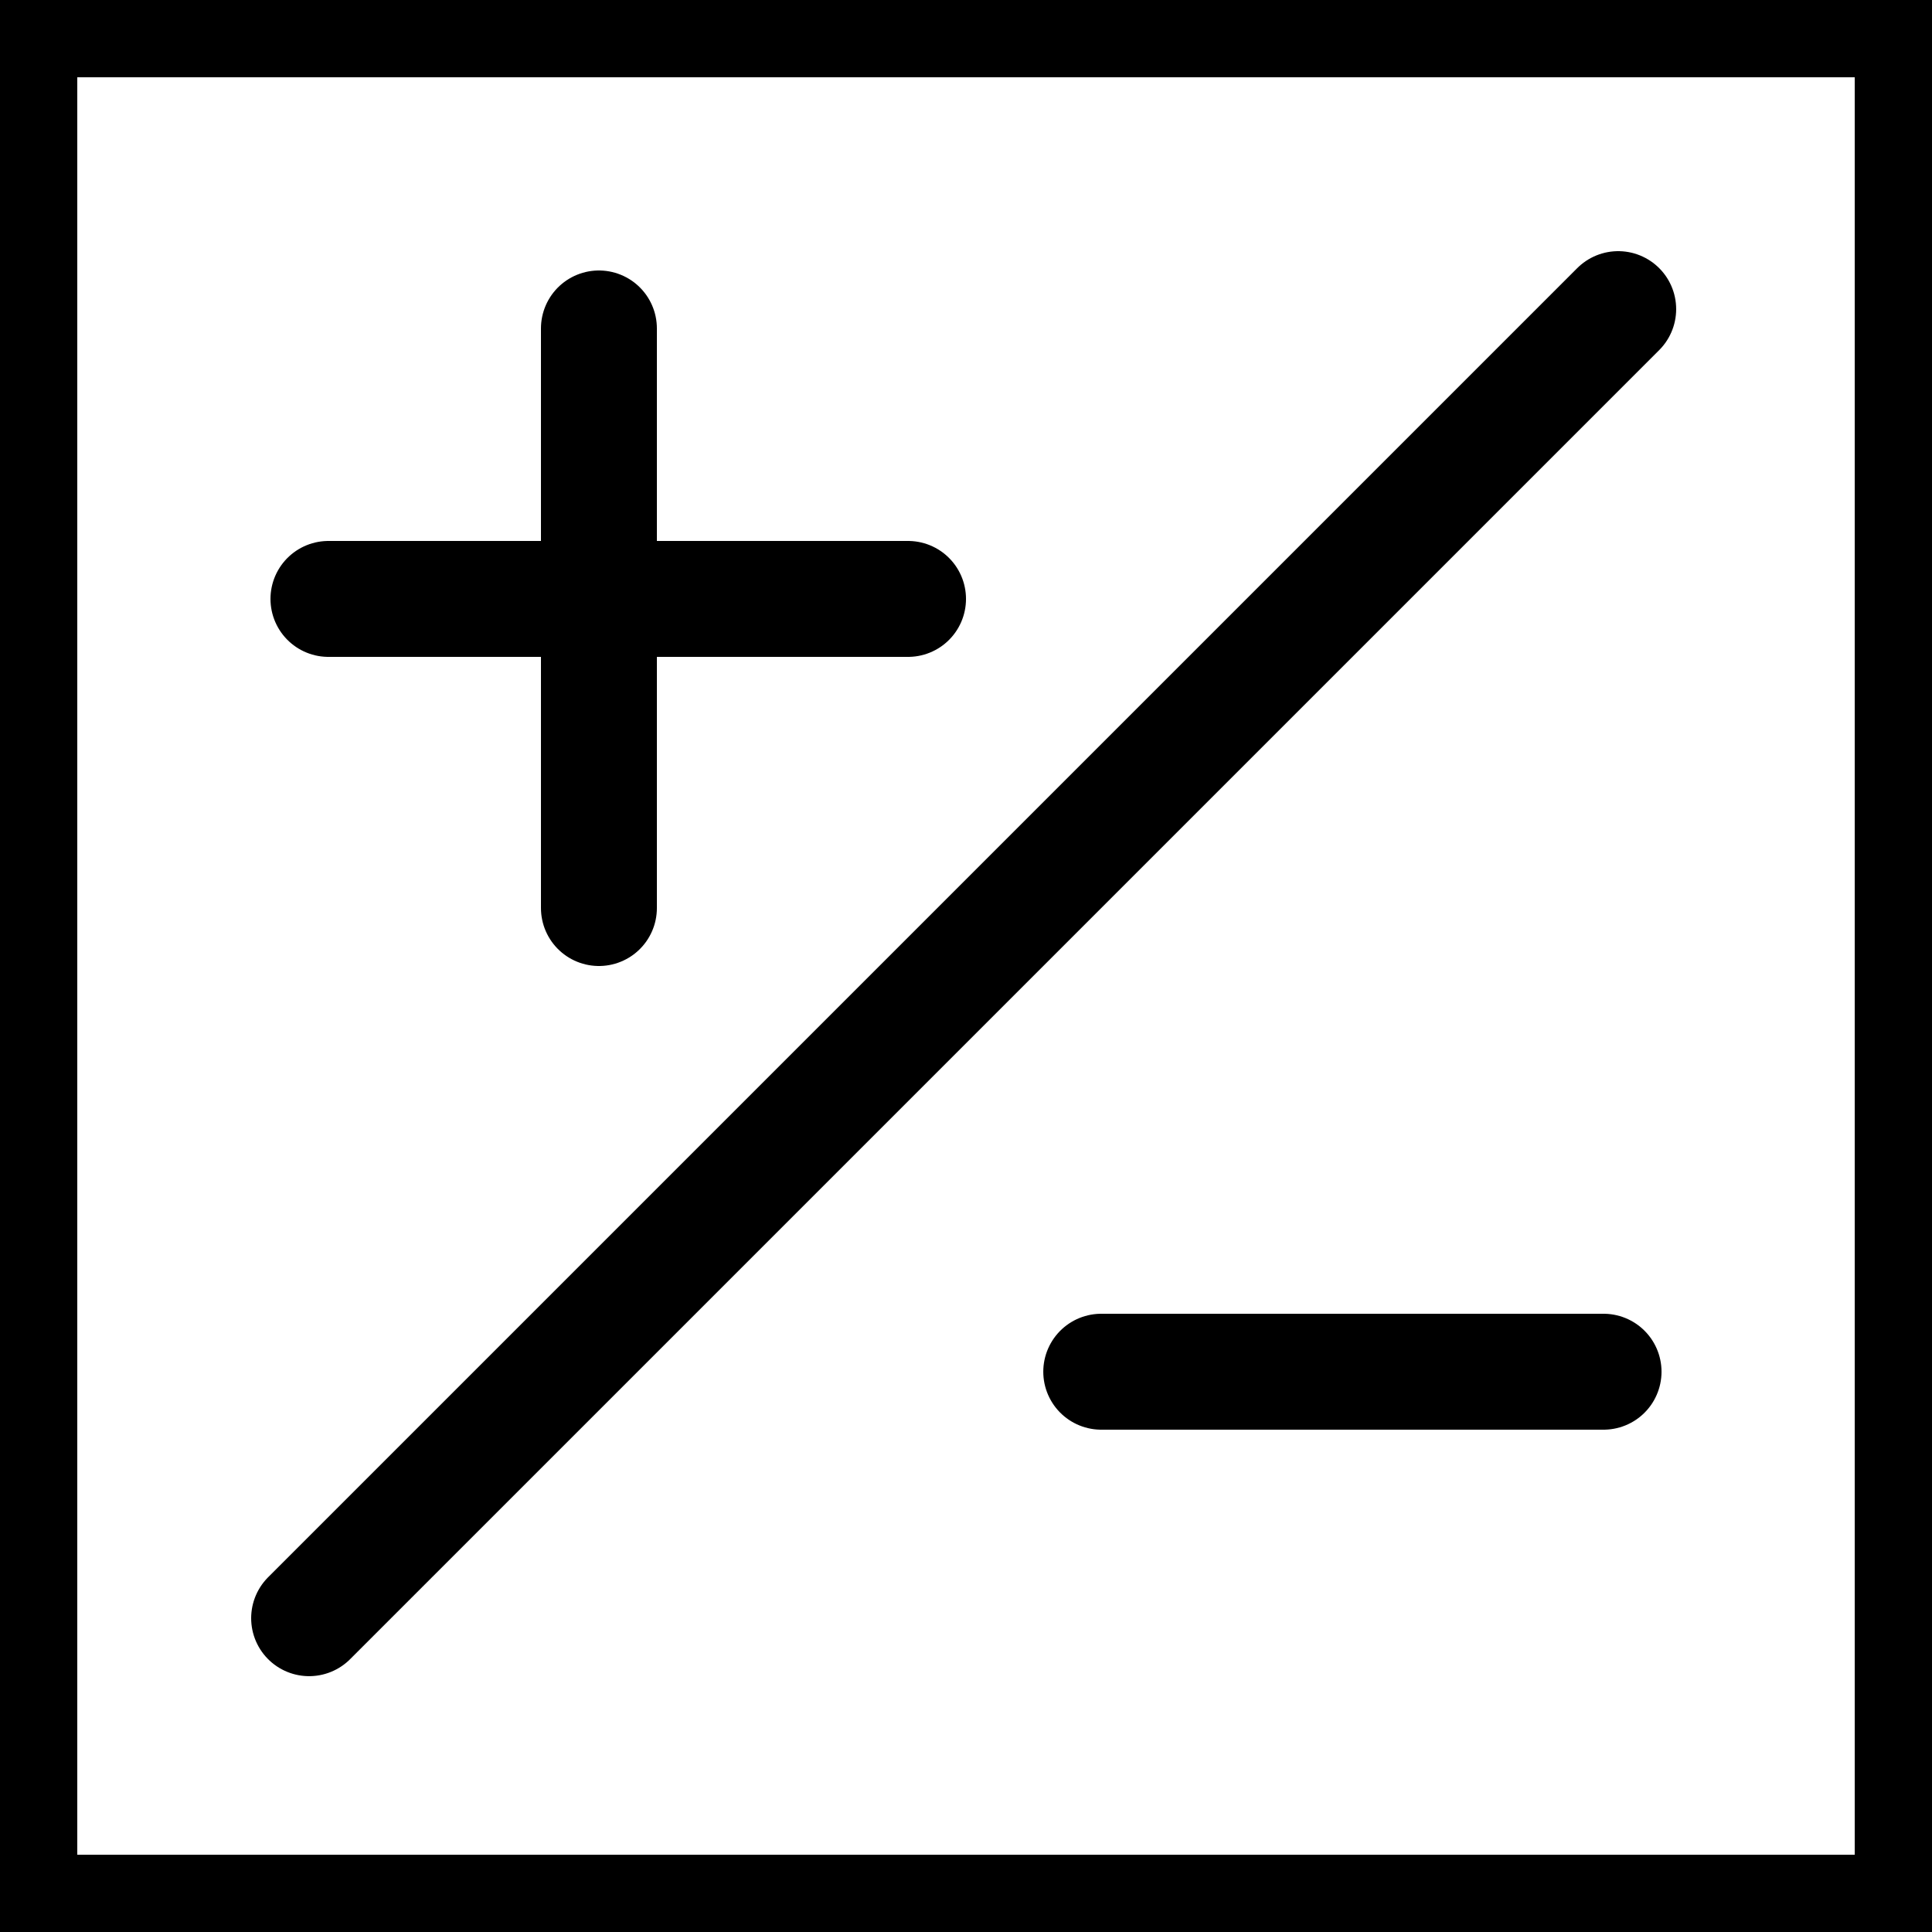
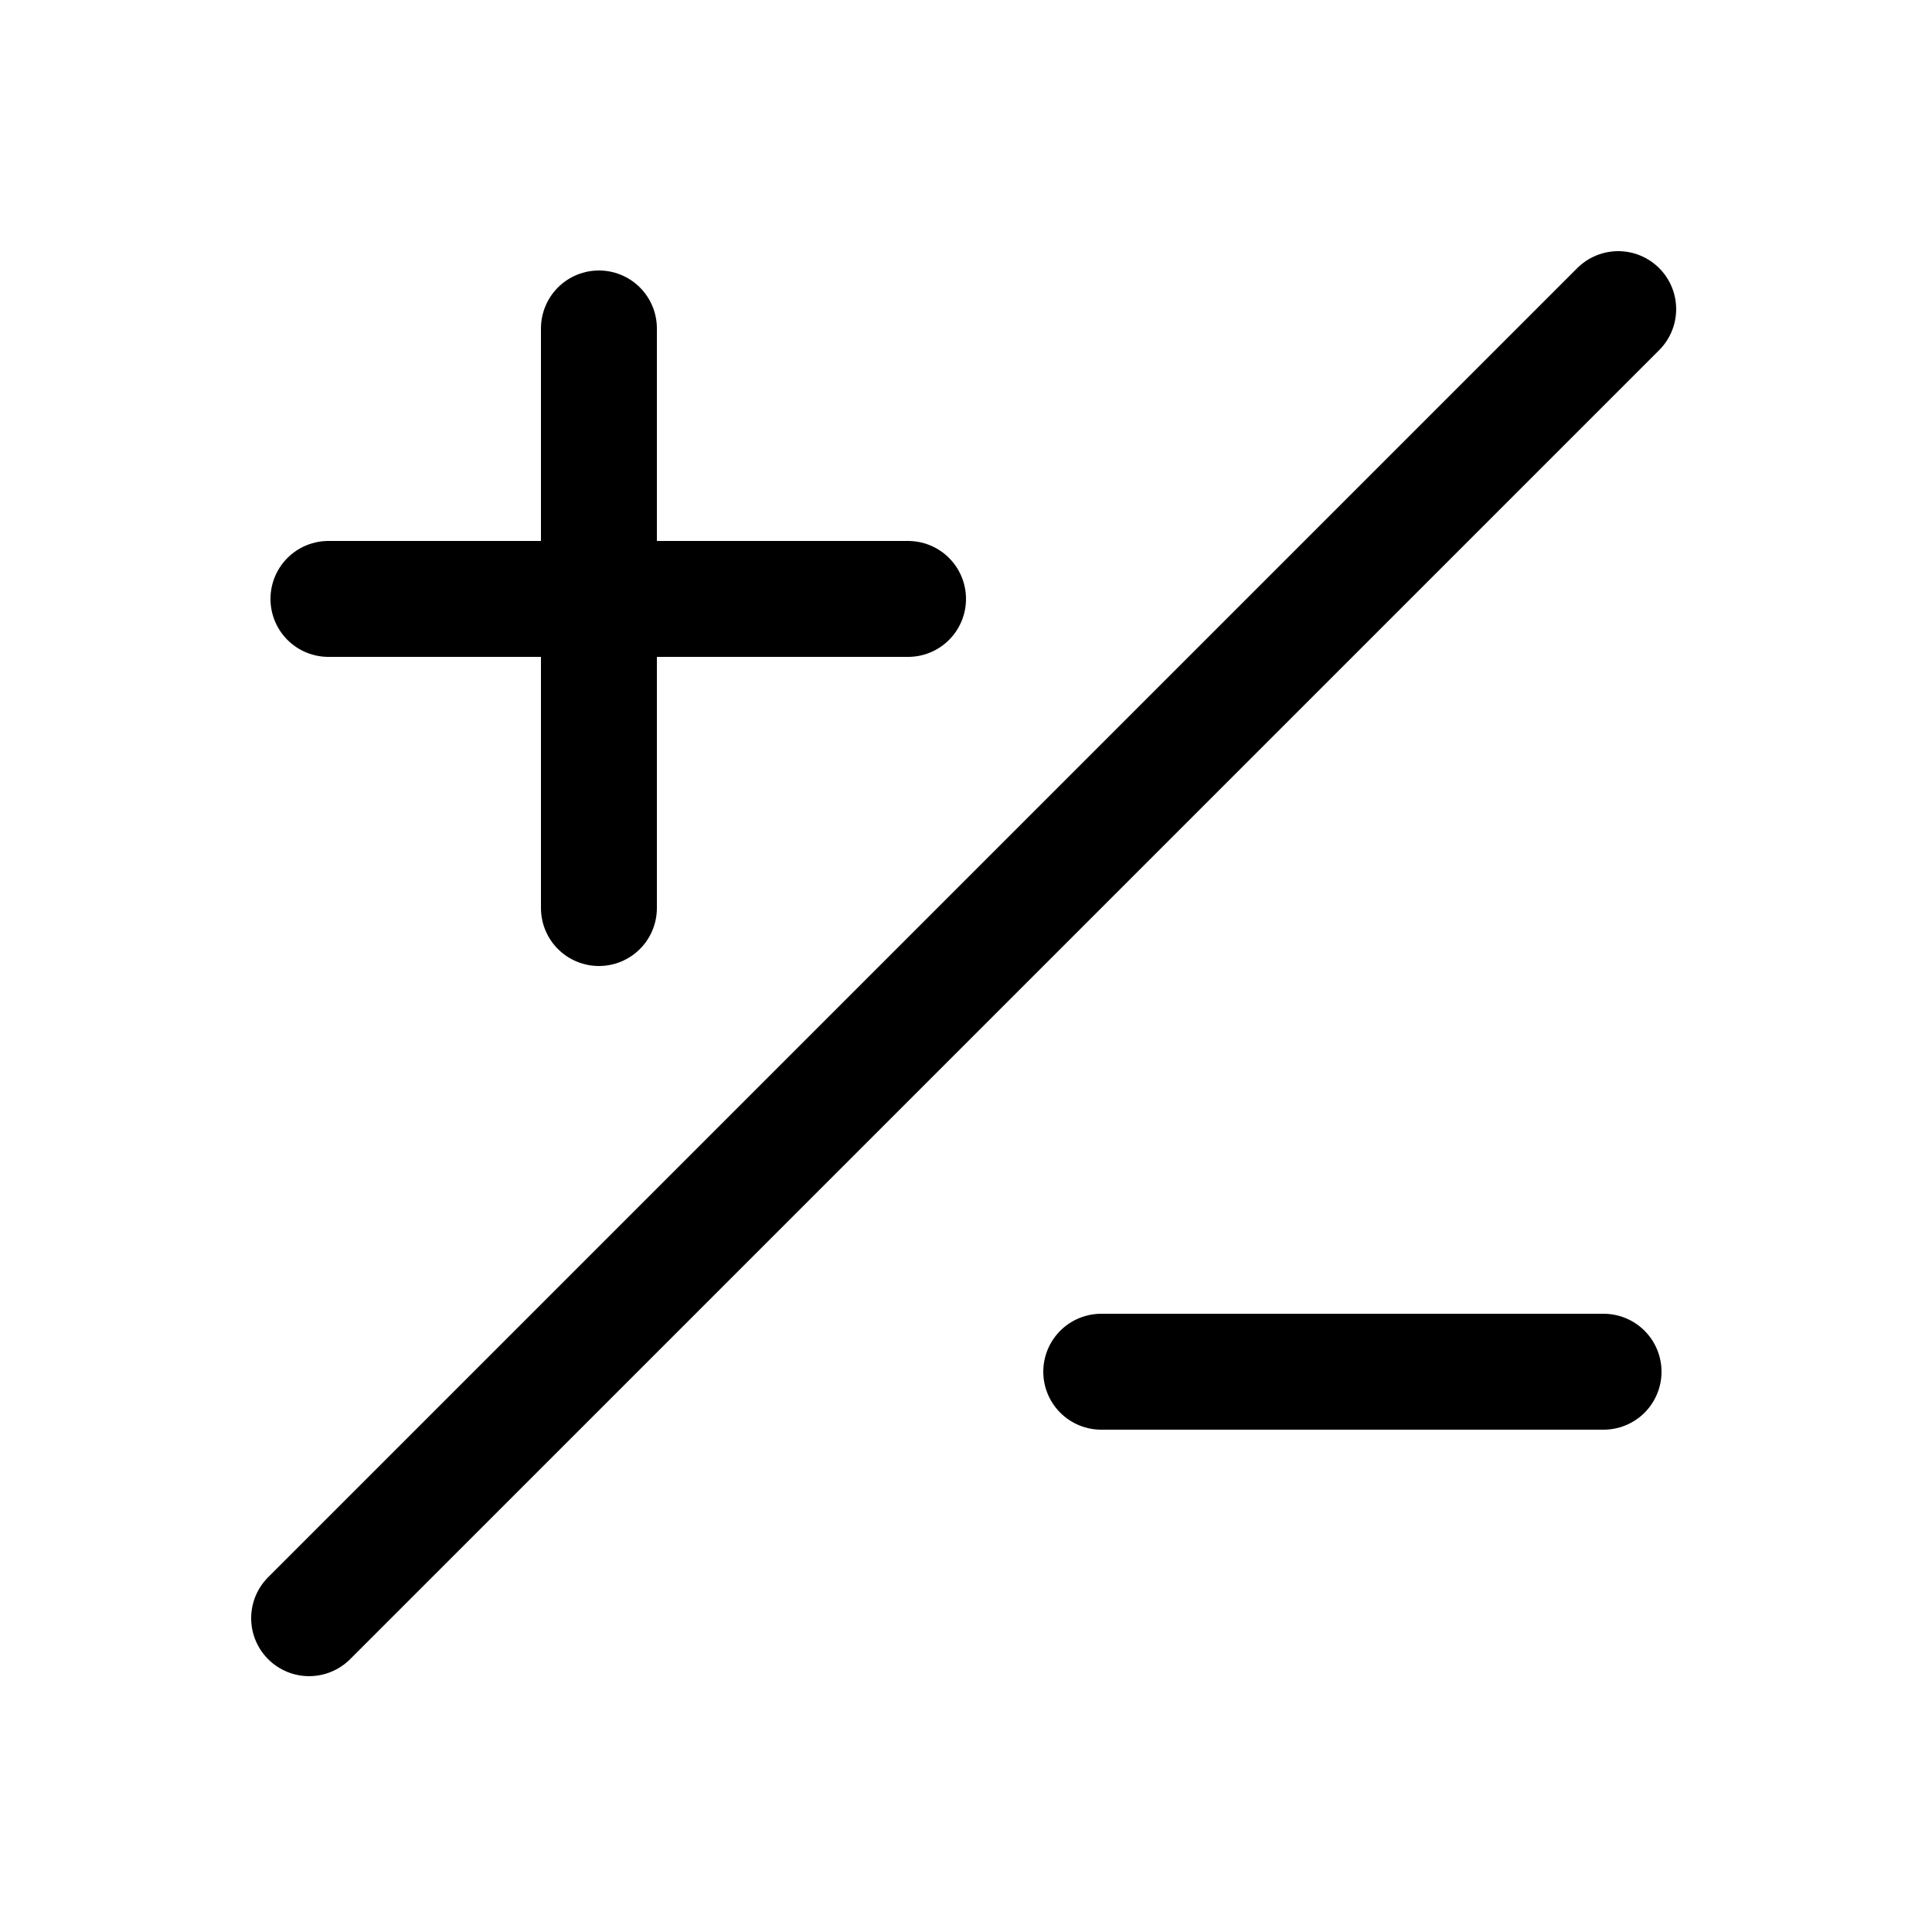
<svg xmlns="http://www.w3.org/2000/svg" width="50" height="50" viewBox="0 0 50 50" fill="none">
  <line x1="8.5" y1="15.5" x2="23.5" y2="15.5" stroke="black" stroke-width="3" stroke-linecap="round" />
  <line x1="15.5" y1="8.5" x2="15.5" y2="23.5" stroke="black" stroke-width="3" stroke-linecap="round" />
  <line x1="8" y1="41.879" x2="41.879" y2="8" stroke="black" stroke-width="3" stroke-linecap="round" />
  <line x1="28.5" y1="35.5" x2="41.5" y2="35.5" stroke="black" stroke-width="3" stroke-linecap="round" />
-   <rect x="1" y="1" width="48" height="48" stroke="black" stroke-width="2" />
+   <rect x="1" y="1" width="48" height="48" stroke="none" stroke-width="2" />
</svg>
